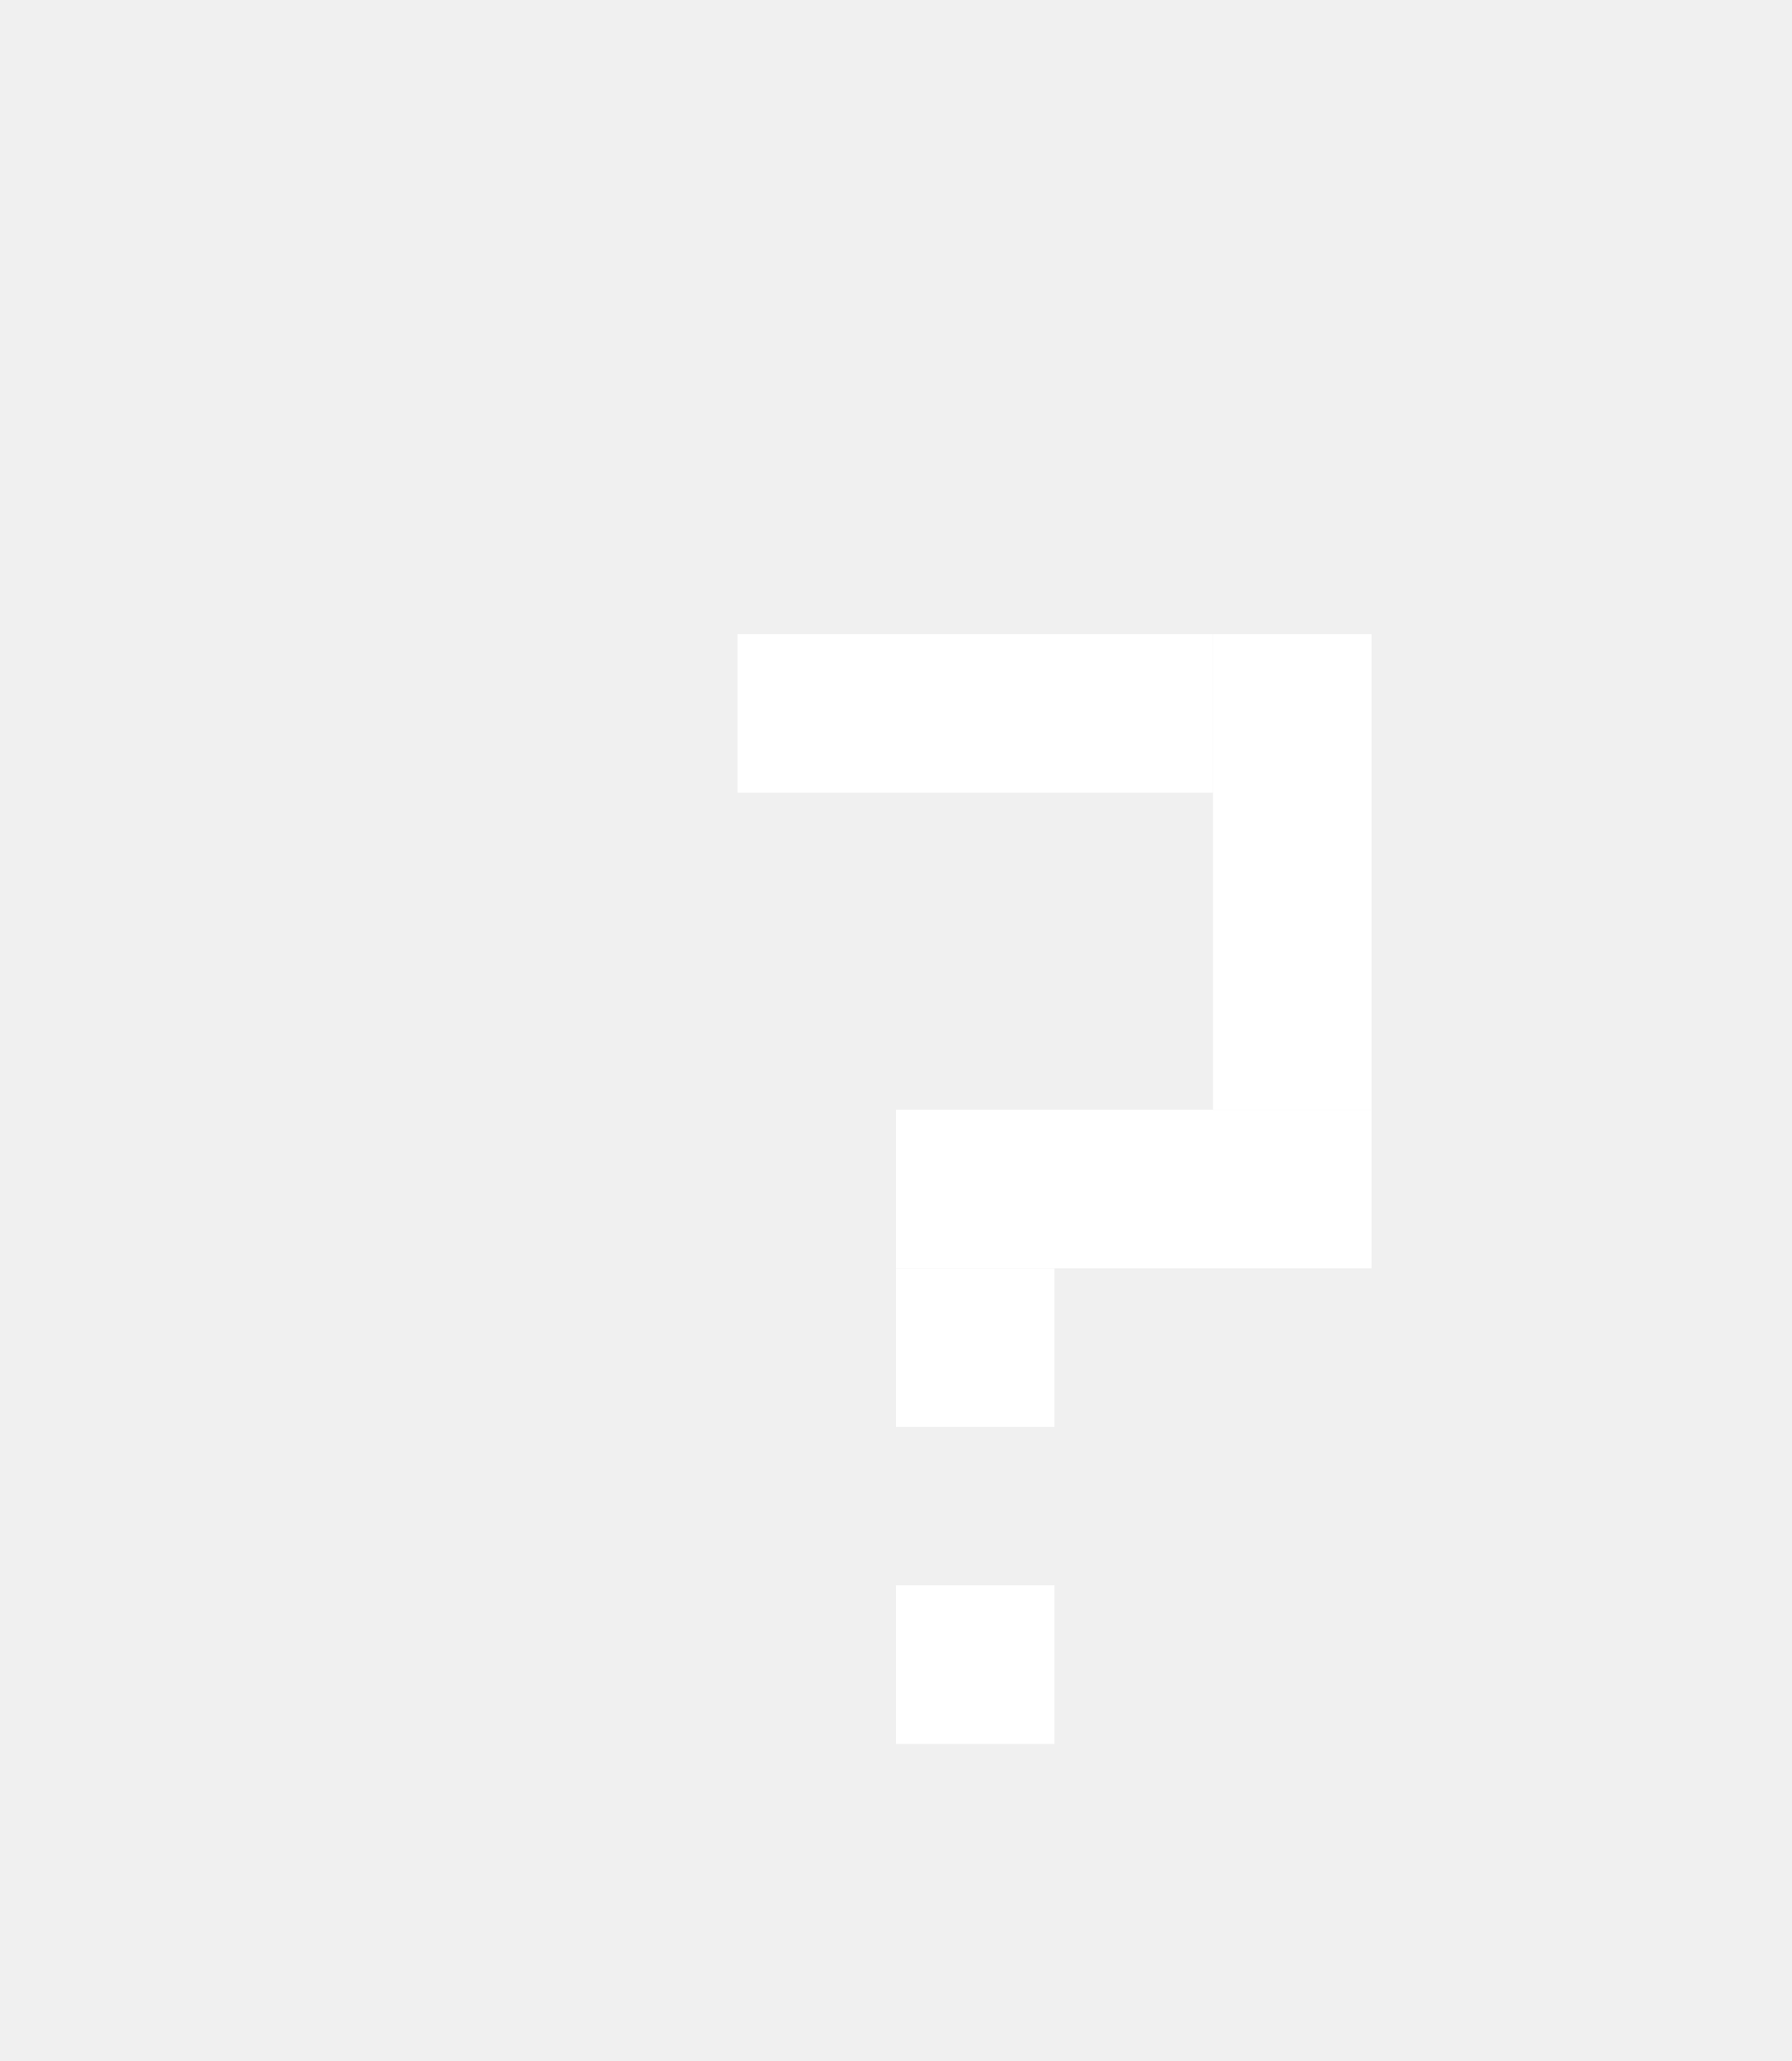
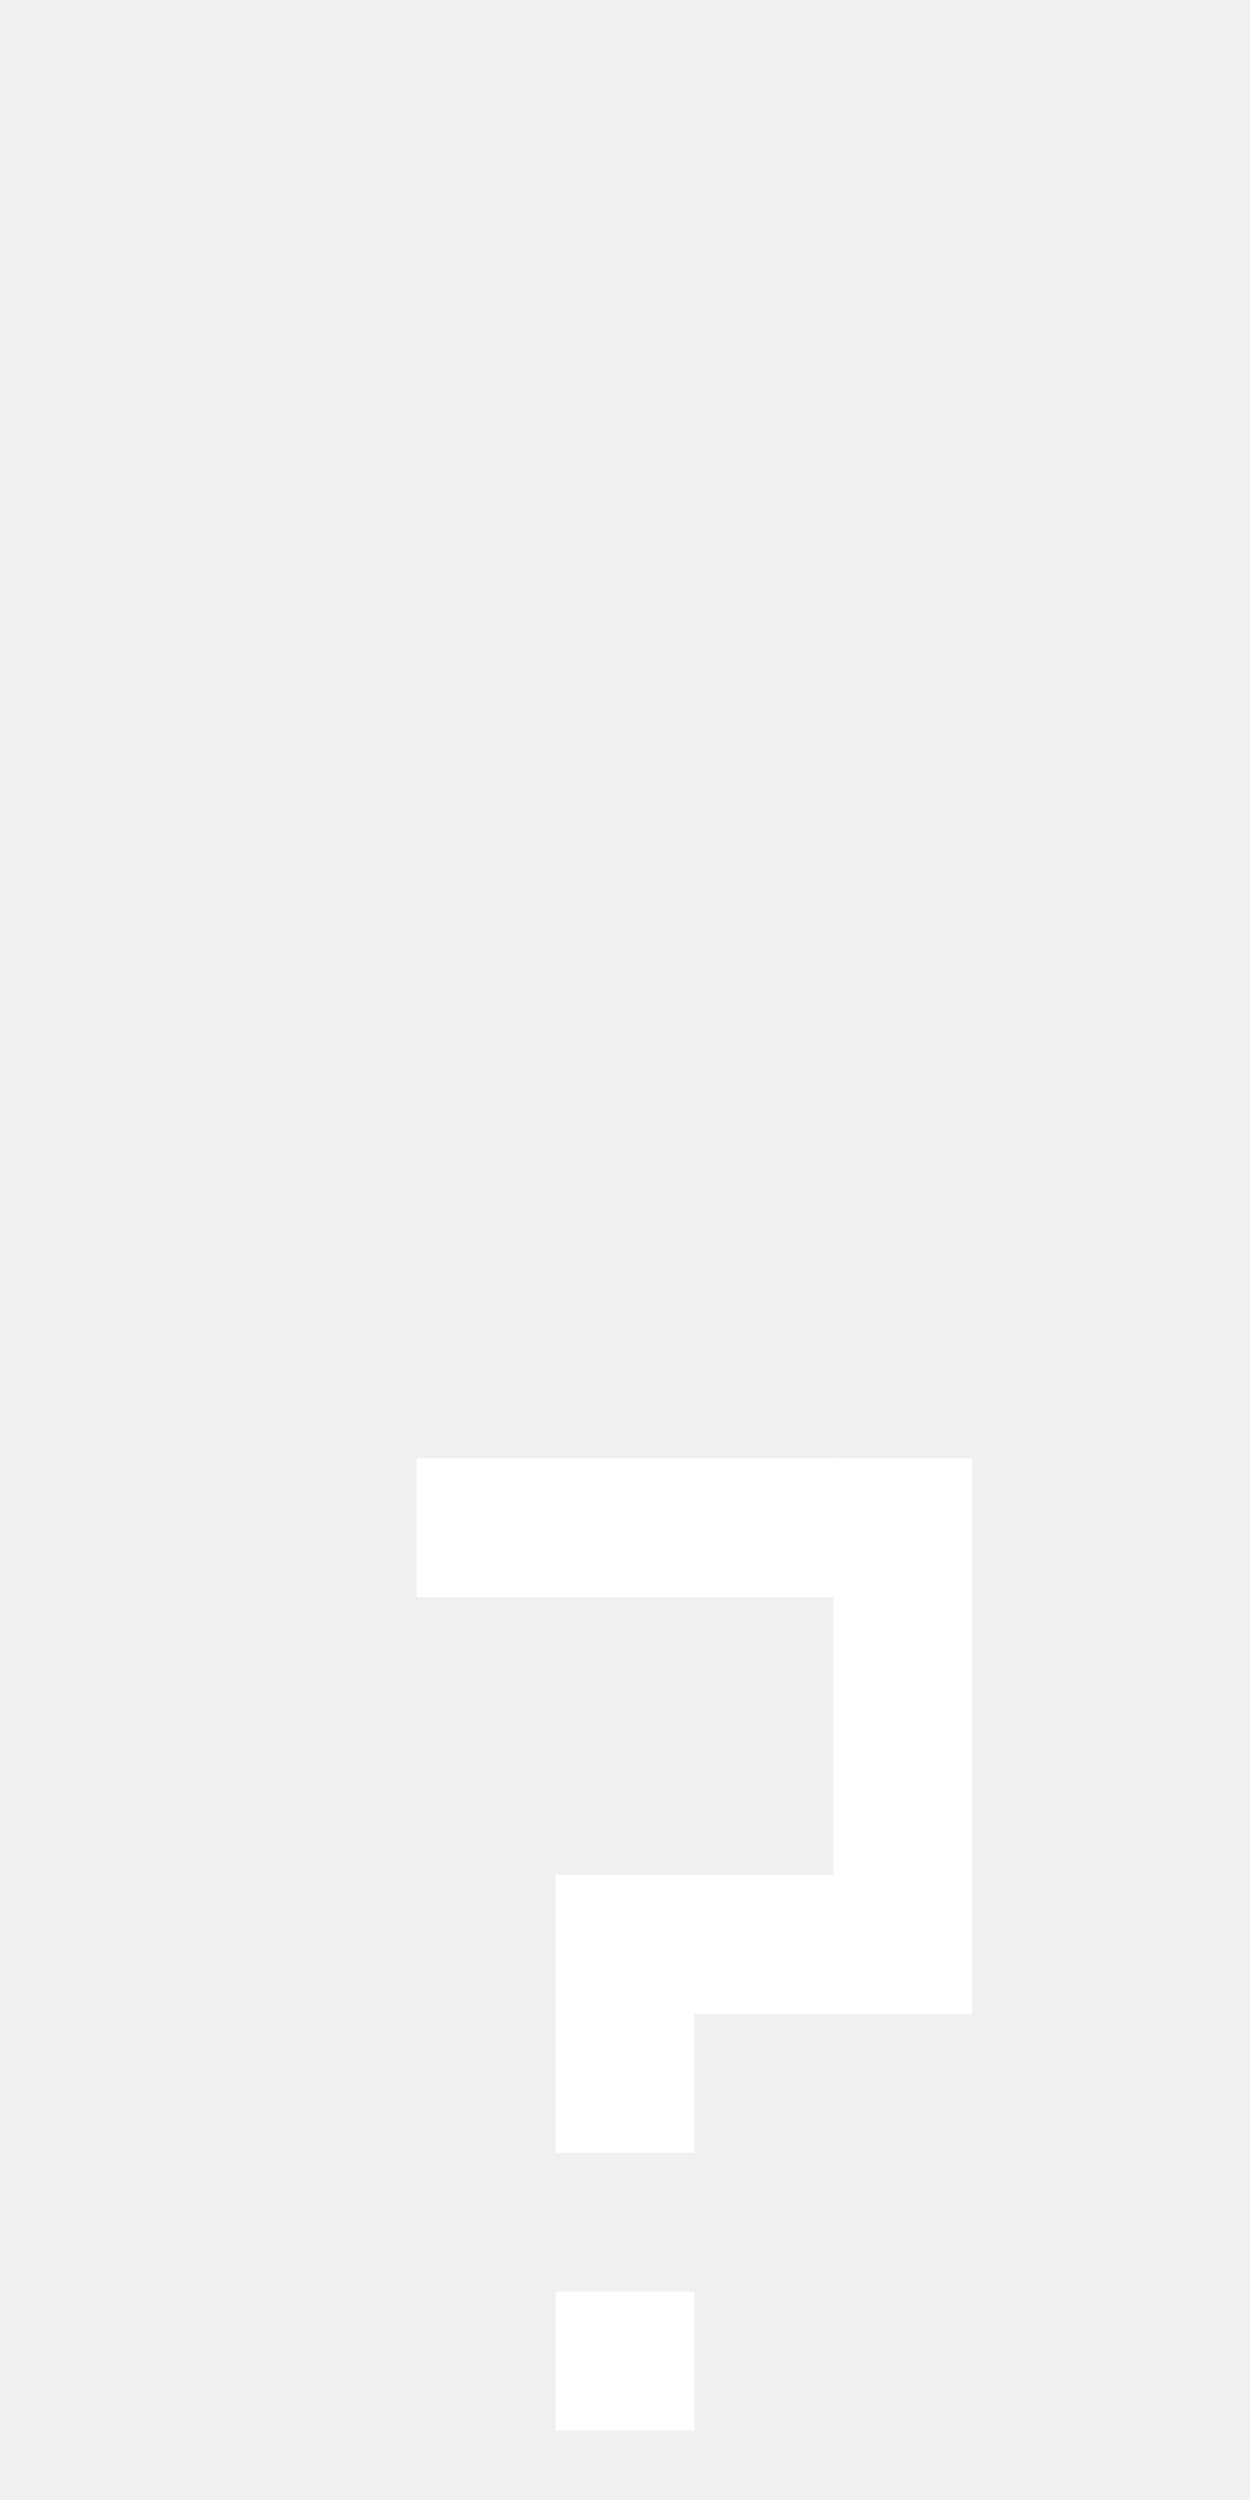
- <svg xmlns="http://www.w3.org/2000/svg" version="1.1" width="40" height="46" viewBox="-2 0 20 26" style="overflow: hidden; background: transparent; border: none;">
+ <svg xmlns="http://www.w3.org/2000/svg" version="1.1" width="18" height="36" viewBox="0 0 18 10" style="overflow: hidden; background: transparent; border: none;">
  <defs />
  <g id="two-77" transform="matrix(1 0 0 1 0 0)" opacity="1">
    <g id="two-83" transform="matrix(0.4 0 0 0.4 0 0)" opacity="1">
      <path transform="matrix(1 0 0 1 22.5 52.5)" id="two-78" d="M -2.5 -2.5 L 2.5 -2.5 L 2.5 2.5 L -2.5 2.5 Z " fill="#fff" stroke="undefined" stroke-width="1" stroke-opacity="1" fill-opacity="1" visibility="visible" stroke-linecap="butt" stroke-linejoin="miter" stroke-miterlimit="4" />
      <path transform="matrix(1 0 0 1 22.5 42.5)" id="two-79" d="M -2.5 -2.5 L 2.5 -2.5 L 2.5 2.5 L -2.5 2.5 Z " fill="#fff" stroke="undefined" stroke-width="1" stroke-opacity="1" fill-opacity="1" visibility="visible" stroke-linecap="butt" stroke-linejoin="miter" stroke-miterlimit="4" />
      <path transform="matrix(1 0 0 1 27.5 37.5)" id="two-80" d="M -7.5 -2.5 L 7.5 -2.5 L 7.5 2.5 L -7.5 2.5 Z " fill="#fff" stroke="undefined" stroke-width="1" stroke-opacity="1" fill-opacity="1" visibility="visible" stroke-linecap="butt" stroke-linejoin="miter" stroke-miterlimit="4" />
      <path transform="matrix(1 0 0 1 32.5 27.5)" id="two-81" d="M -2.5 -7.5 L 2.5 -7.5 L 2.5 7.5 L -2.5 7.5 Z " fill="#fff" stroke="undefined" stroke-width="1" stroke-opacity="1" fill-opacity="1" visibility="visible" stroke-linecap="butt" stroke-linejoin="miter" stroke-miterlimit="4" />
      <path transform="matrix(1 0 0 1 22.5 22.5)" id="two-82" d="M -7.5 -2.5 L 7.5 -2.5 L 7.5 2.5 L -7.5 2.5 Z " fill="#fff" stroke="undefined" stroke-width="1" stroke-opacity="1" fill-opacity="1" visibility="visible" stroke-linecap="butt" stroke-linejoin="miter" stroke-miterlimit="4" />
    </g>
  </g>
</svg>
